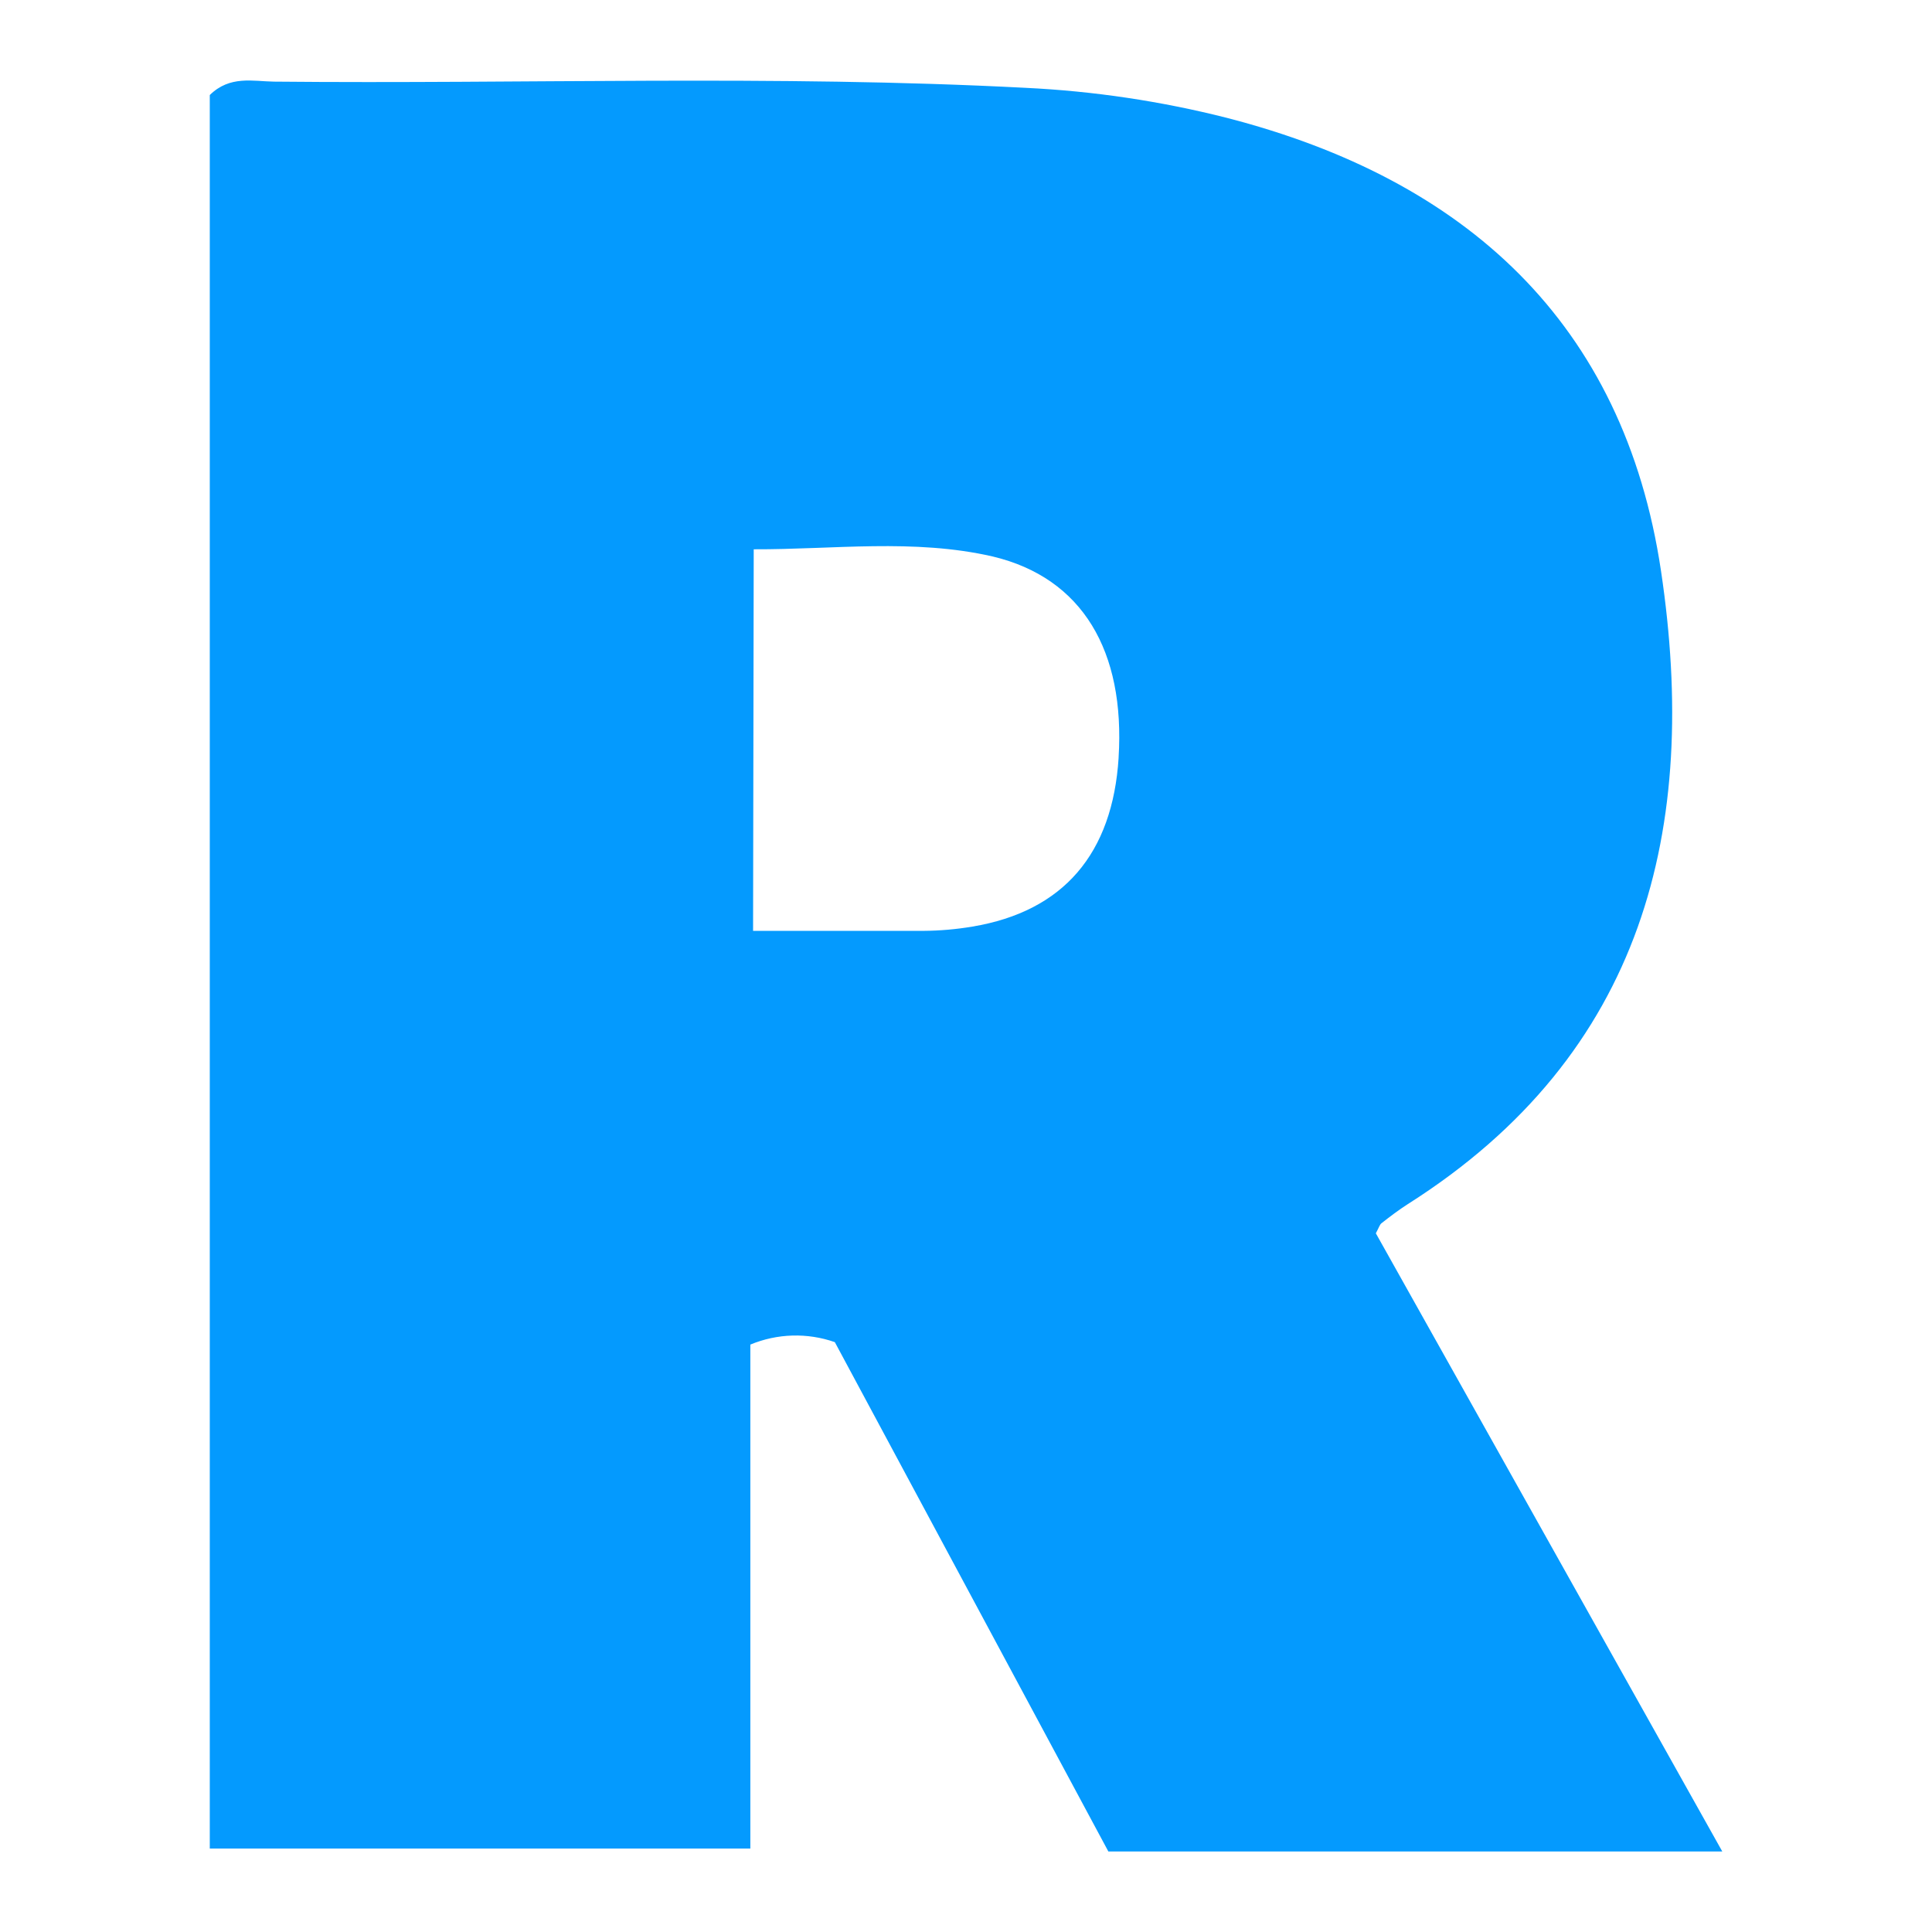
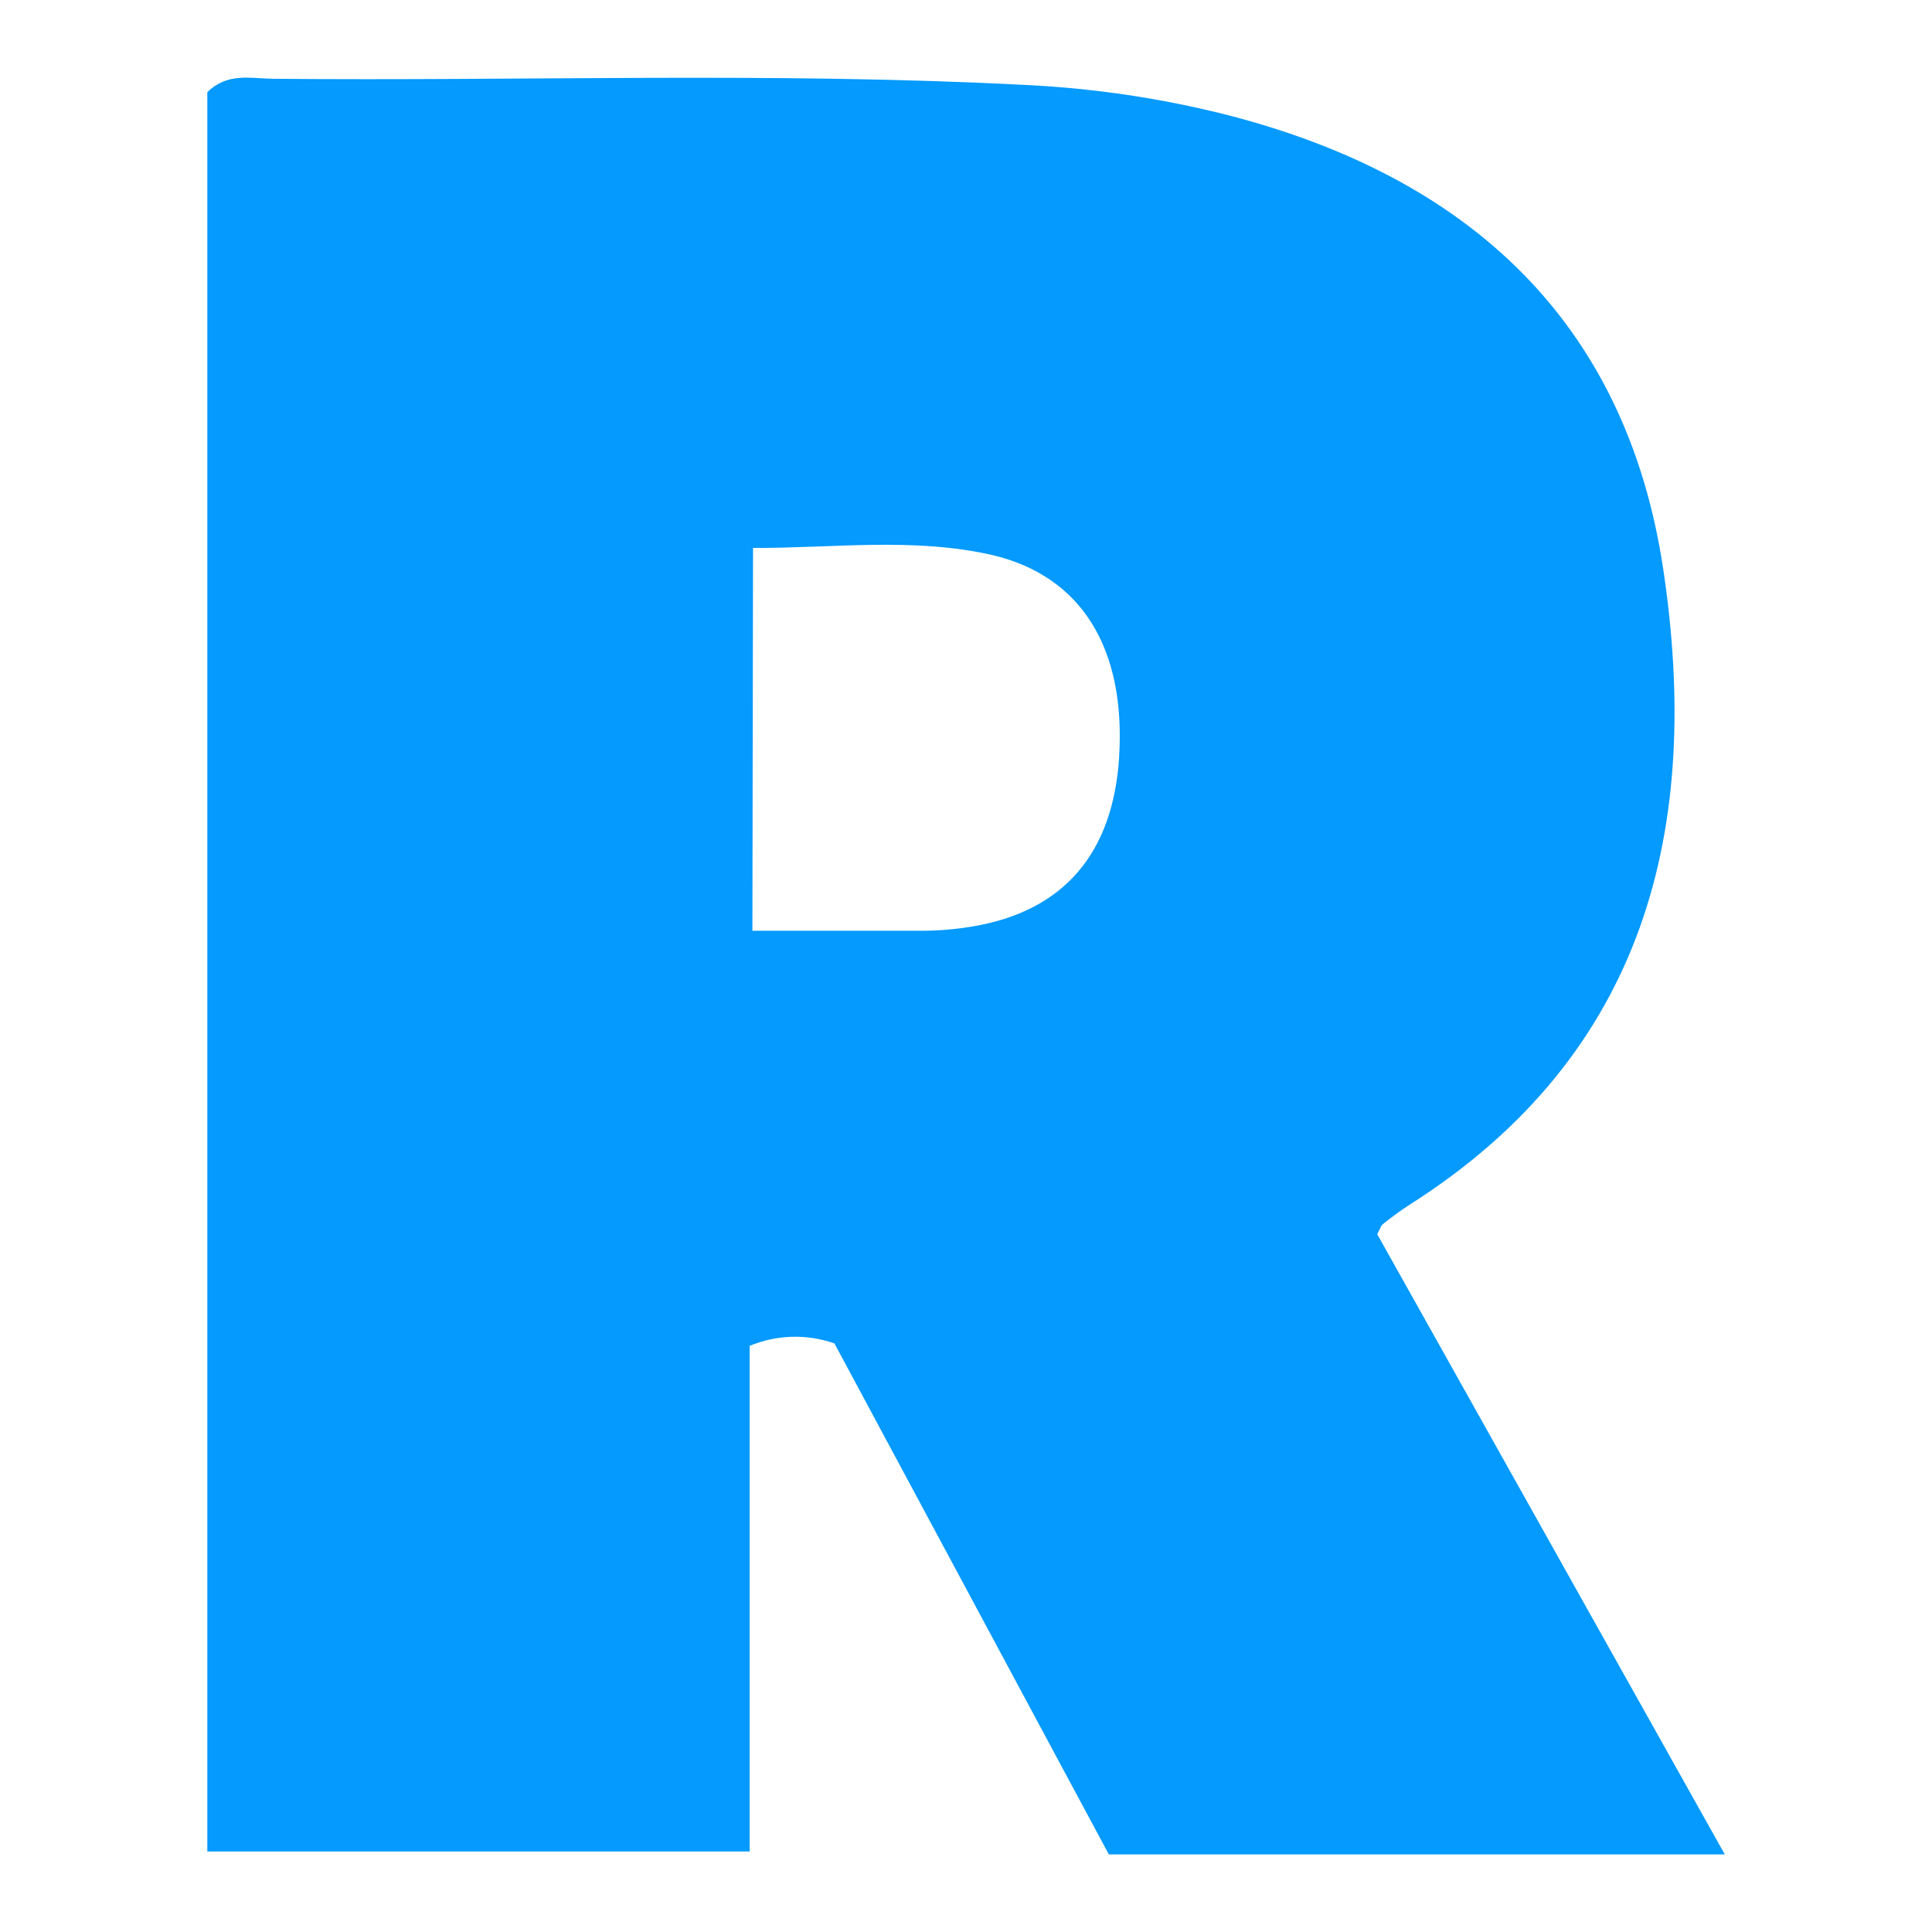
- <svg xmlns="http://www.w3.org/2000/svg" id="uuid-6353d4bd-3a9c-42d7-ab9f-68d55bad7950" width="48" height="48" viewBox="0 0 48 48">
+ <svg xmlns="http://www.w3.org/2000/svg" width="48" height="48" viewBox="0.078 0.078 47.843 47.843" id="uuid-6353d4bd-3a9c-42d7-ab9f-68d55bad7950">
  <defs>
    <style>.uuid-a550a095-aeda-4500-ac2b-63630ecbb6b4{fill:#049afe;stroke-width:0px;}</style>
  </defs>
  <path class="uuid-a550a095-aeda-4500-ac2b-63630ecbb6b4" d="M34.182,30.642c.077-.142.097-.219.142-.252.211-.166.426-.329.654-.475,5.883-3.731,7.243-9.358,6.289-15.732-.922-6.167-4.86-9.727-10.783-11.254-1.639-.416-3.316-.666-5.006-.747-6.232-.325-12.456-.093-18.675-.154-.52-.008-1.092-.158-1.591.333v43.566h13.43v-12.521c.668-.278,1.416-.3,2.099-.061l6.796,12.655h15.253l-8.607-15.358ZM27.792,18.823c-.15,2.383-1.368,3.82-3.634,4.198-.402.068-.81.103-1.218.106h-4.23l.016-9.48c1.969.008,3.975-.272,5.939.179,2.229.532,3.292,2.351,3.126,4.998Z" />
</svg>
